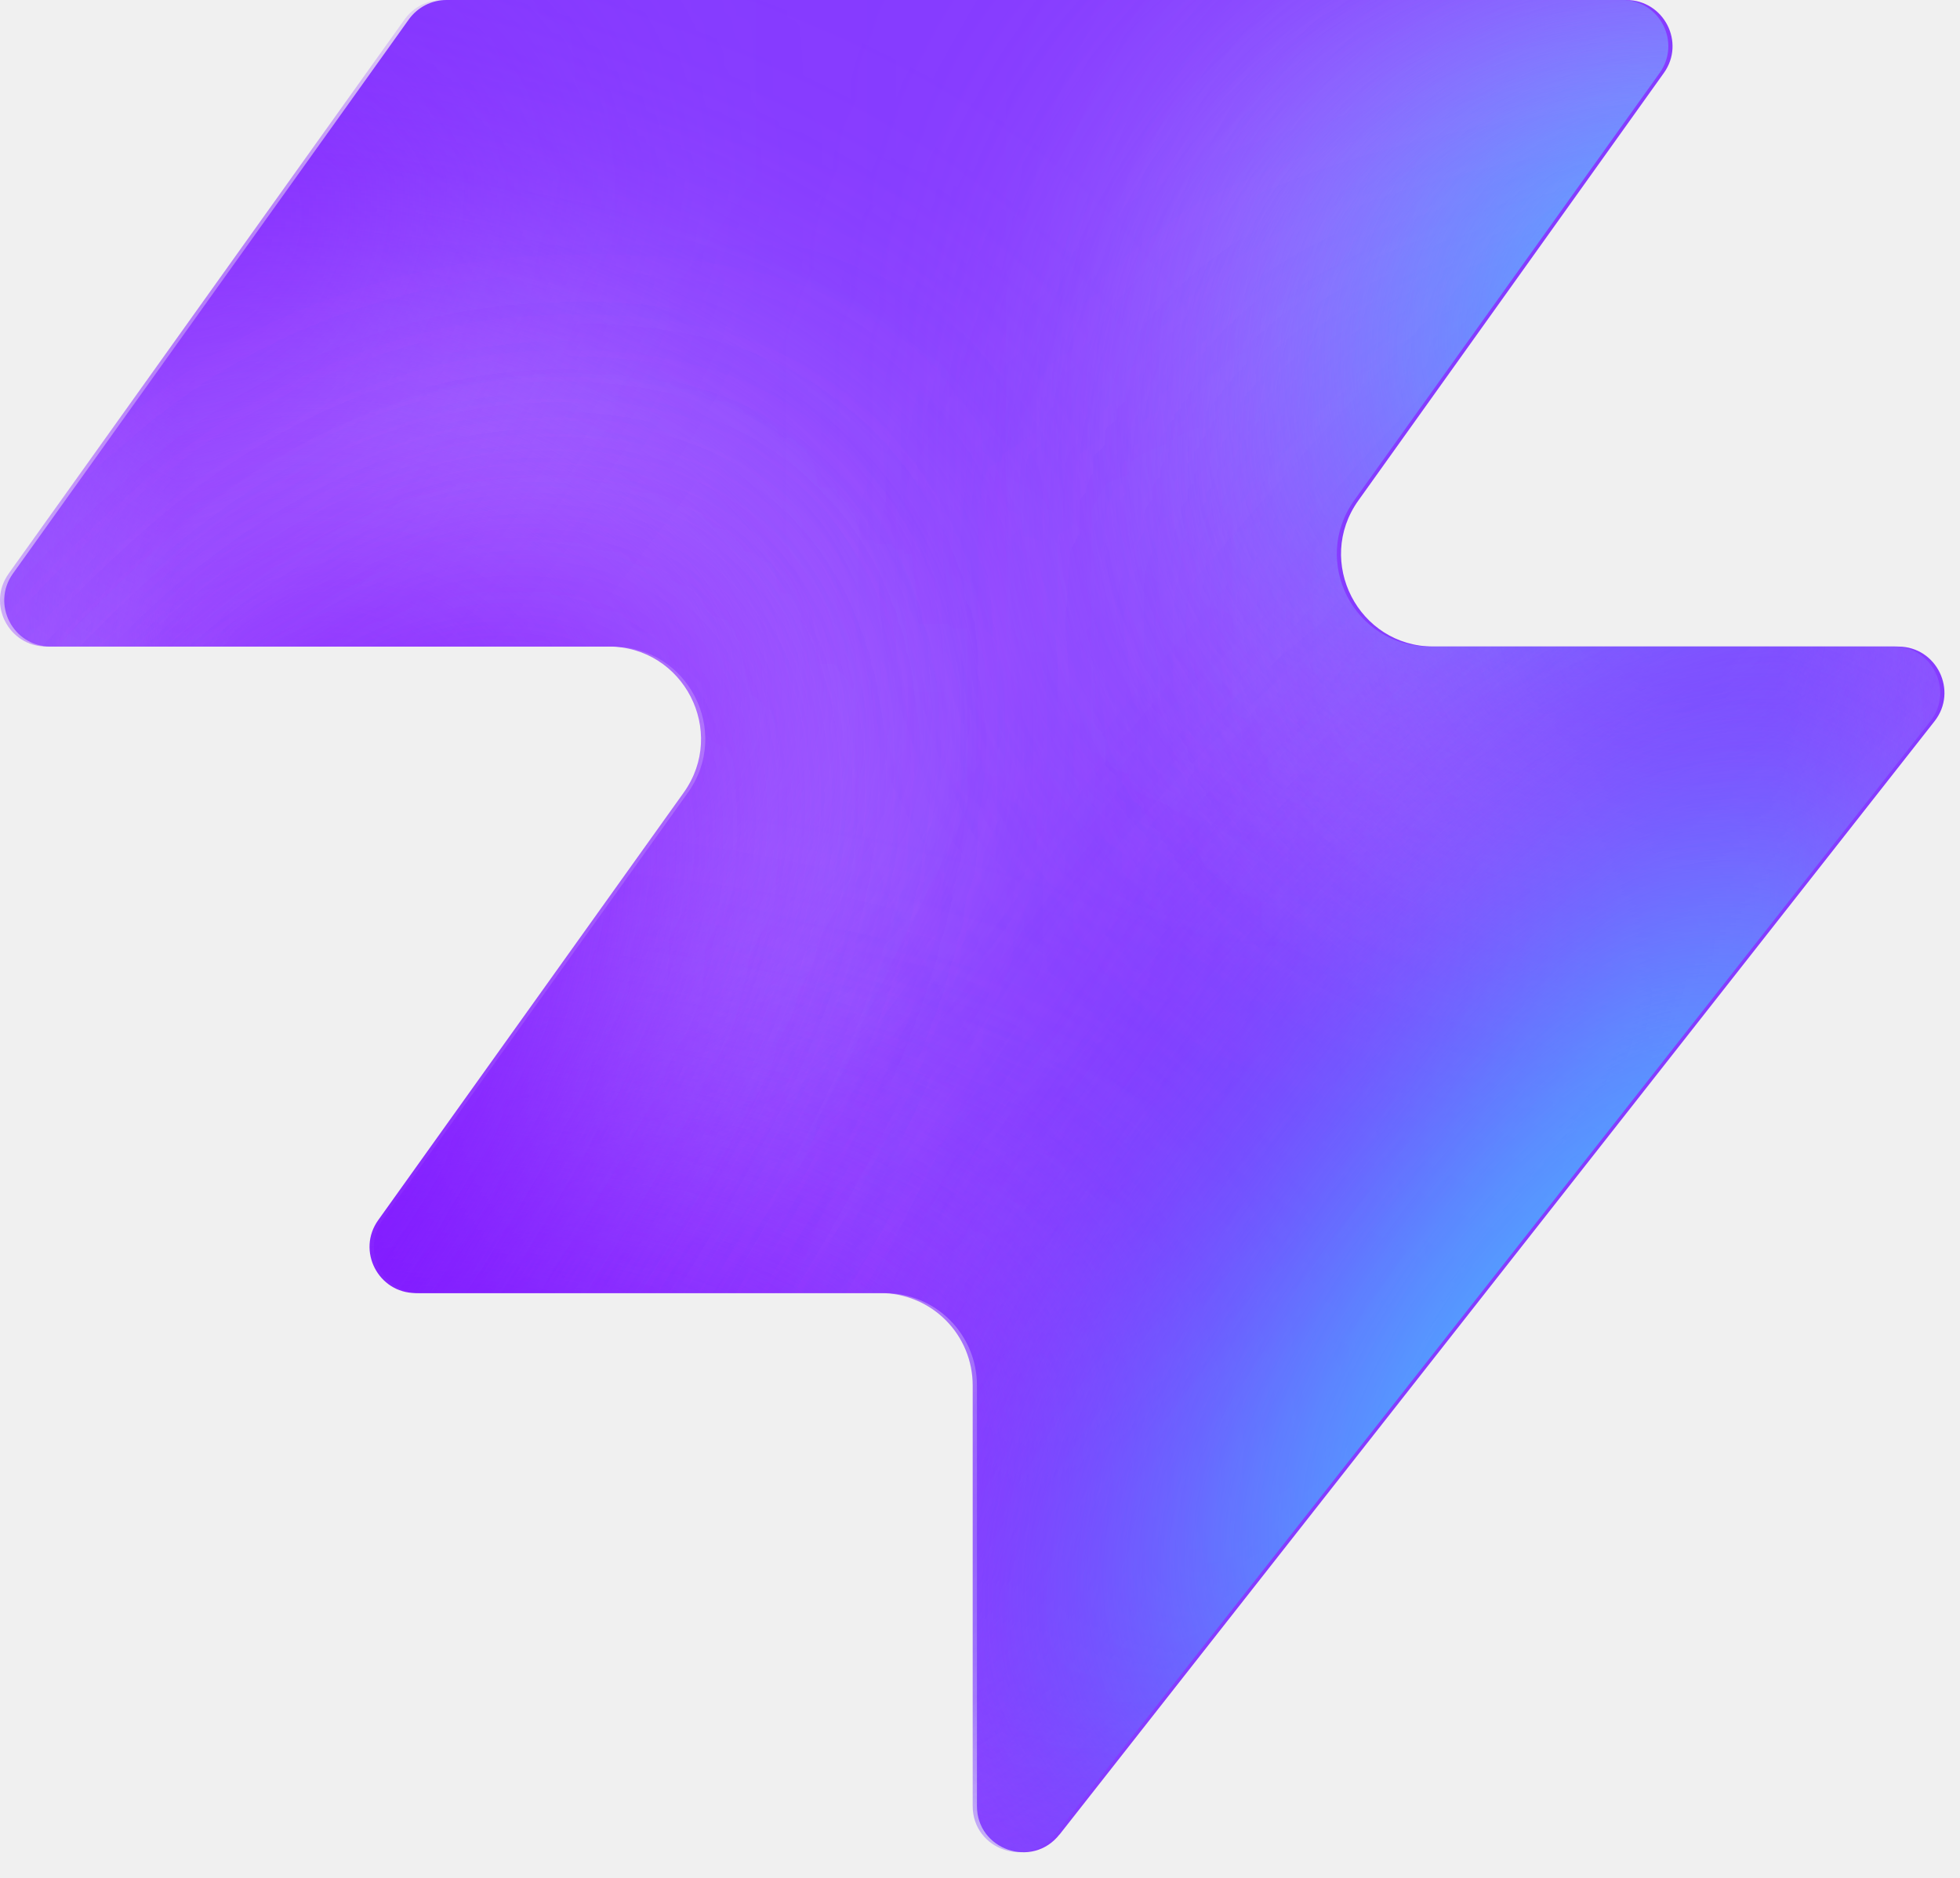
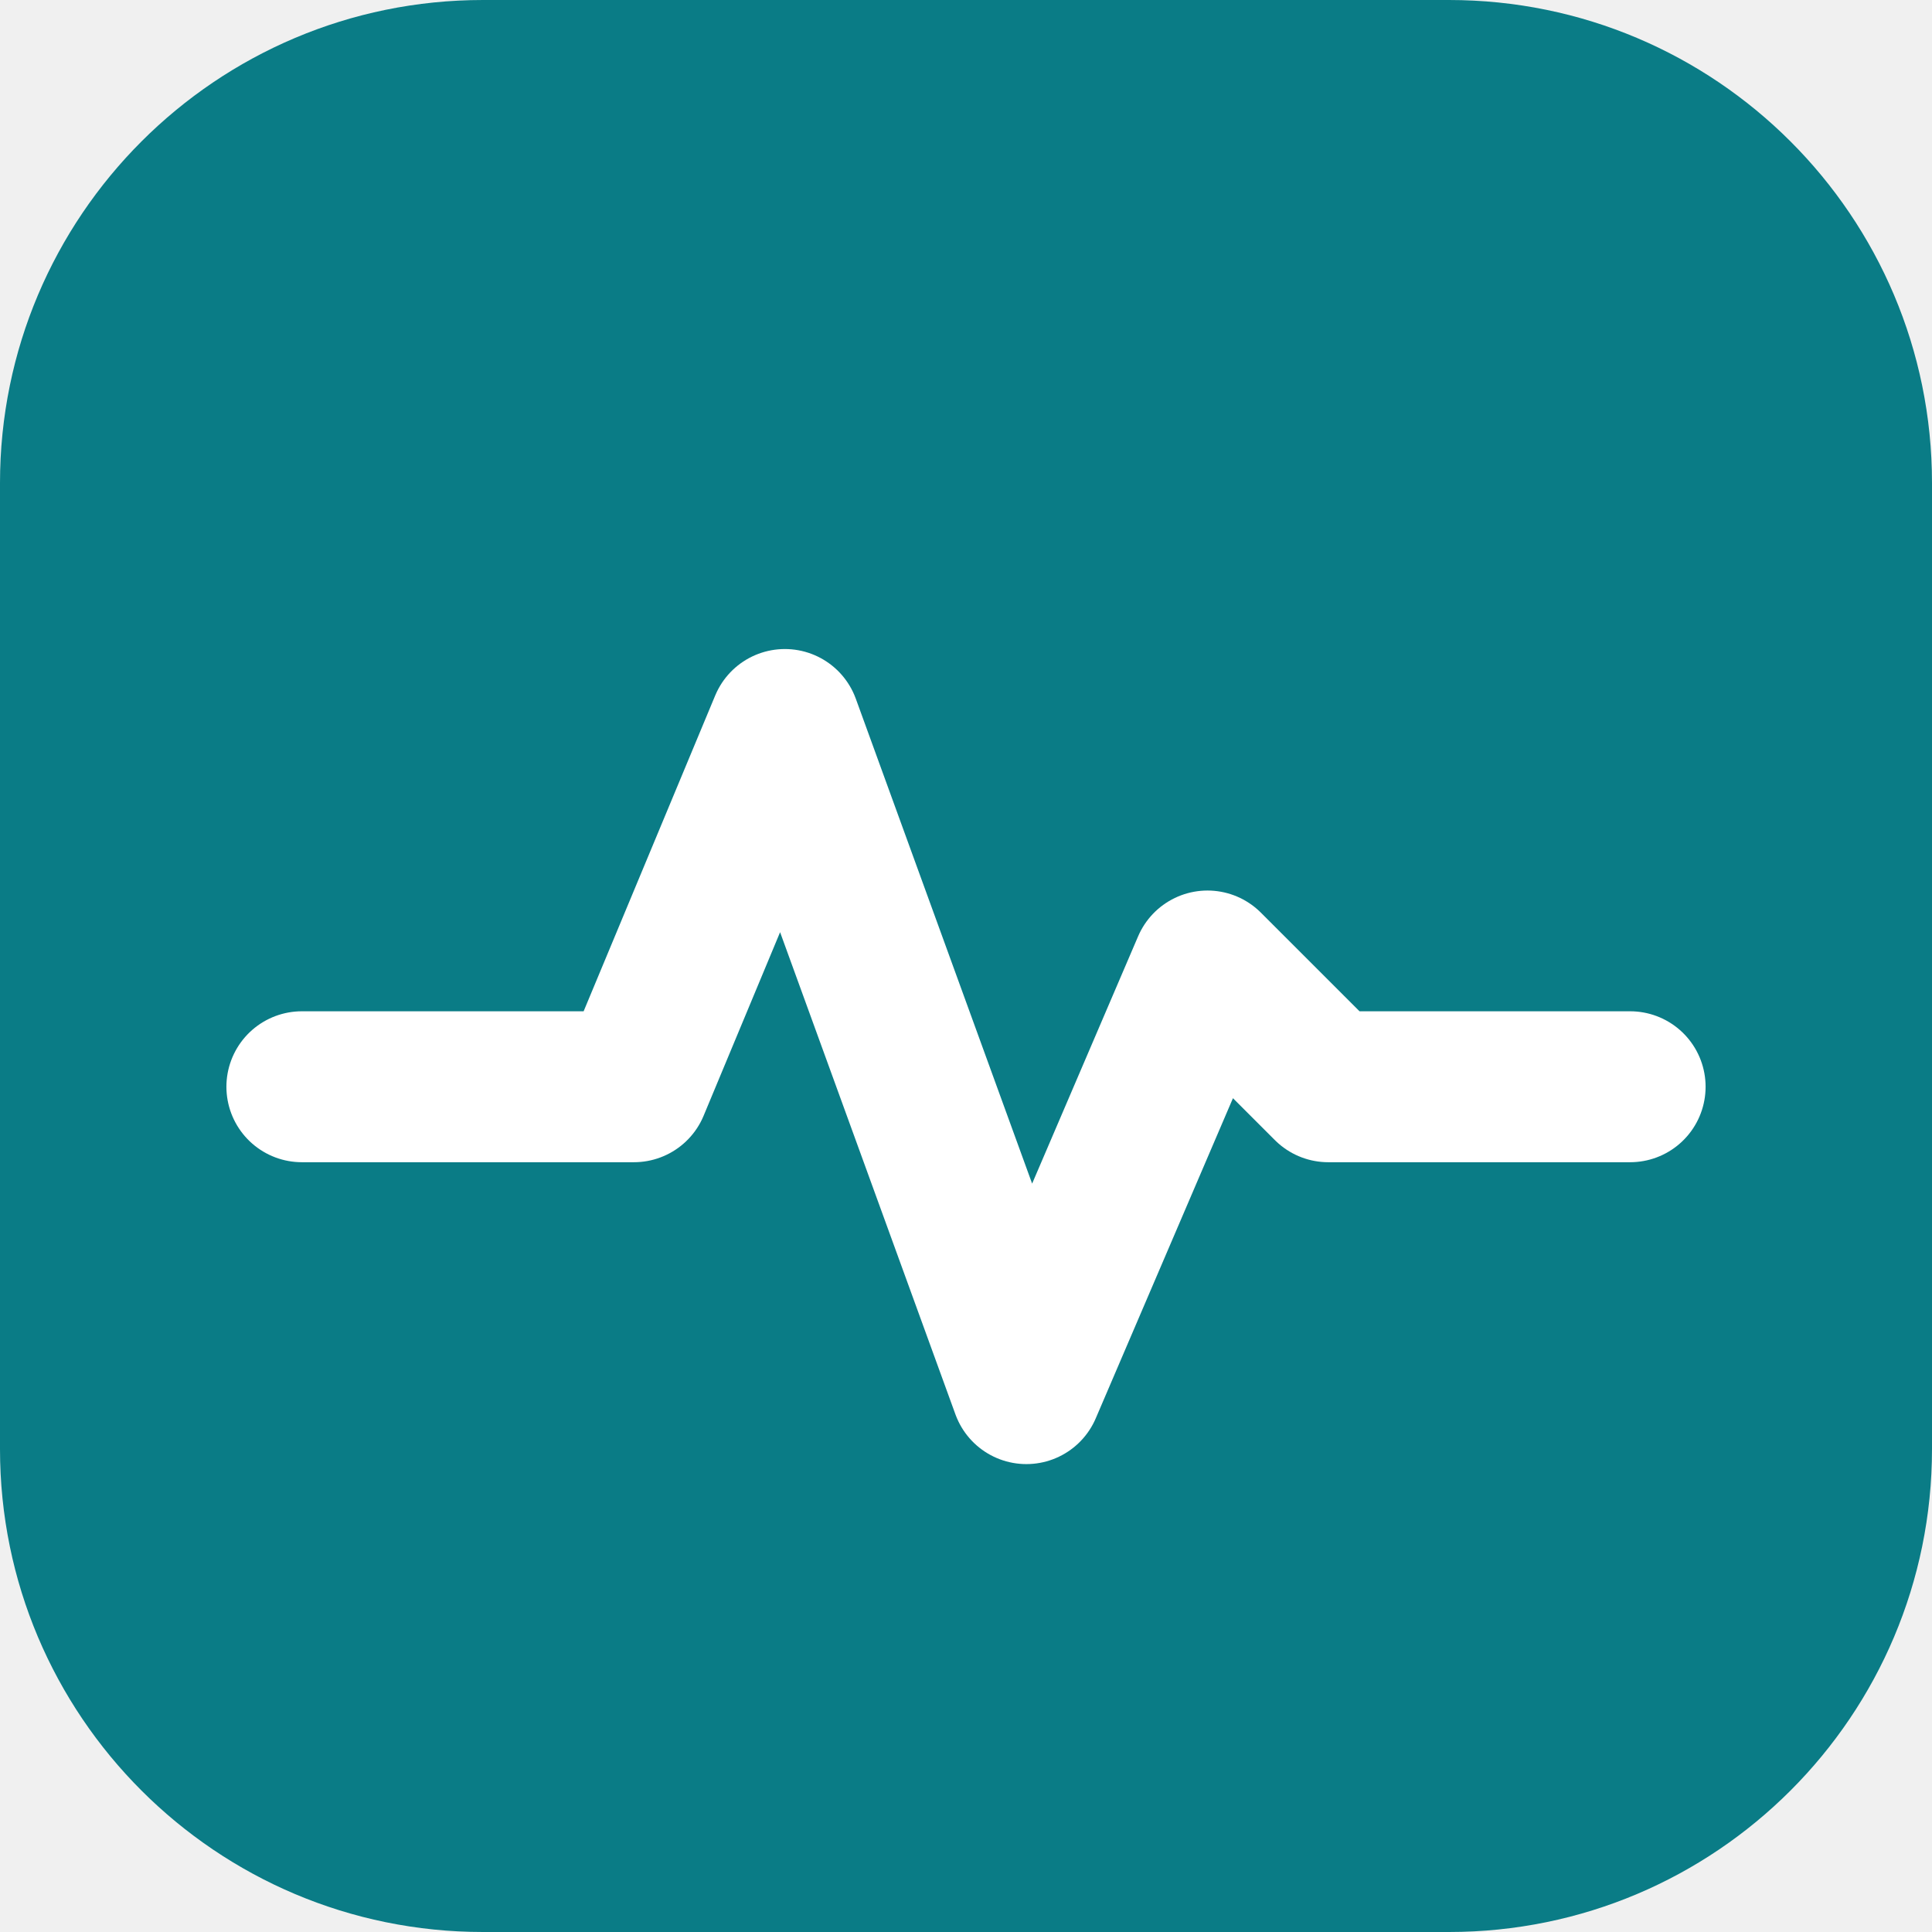
- <svg xmlns="http://www.w3.org/2000/svg" width="48" height="46" fill="none" viewBox="0 0 48 46">
-   <path fill="#863bff" d="M25.946 44.938c-.664.845-2.021.375-2.021-.698V33.937a2.26 2.26 0 0 0-2.262-2.262H10.287c-.92 0-1.456-1.04-.92-1.788l7.48-10.471c1.07-1.497 0-3.578-1.842-3.578H1.237c-.92 0-1.456-1.04-.92-1.788L10.013.474c.214-.297.556-.474.92-.474h28.894c.92 0 1.456 1.04.92 1.788l-7.48 10.471c-1.07 1.498 0 3.579 1.842 3.579h11.377c.943 0 1.473 1.088.89 1.83L25.947 44.94z" style="fill:#863bff;fill:color(display-p3 .525 .23 1);fill-opacity:1" />
-   <mask id="a" width="48" height="46" x="0" y="0" maskUnits="userSpaceOnUse" style="mask-type:alpha">
-     <path fill="#000" d="M25.842 44.938c-.664.844-2.021.375-2.021-.698V33.937a2.26 2.26 0 0 0-2.262-2.262H10.183c-.92 0-1.456-1.04-.92-1.788l7.48-10.471c1.07-1.498 0-3.579-1.842-3.579H1.133c-.92 0-1.456-1.04-.92-1.787L9.91.473c.214-.297.556-.474.92-.474h28.894c.92 0 1.456 1.04.92 1.788l-7.48 10.471c-1.07 1.498 0 3.578 1.842 3.578h11.377c.943 0 1.473 1.088.89 1.832L25.843 44.94z" style="fill:#000;fill-opacity:1" />
-   </mask>
-   <g mask="url(#a)">
-     <g filter="url(#b)">
-       <ellipse cx="5.508" cy="14.704" fill="#ede6ff" rx="5.508" ry="14.704" style="fill:#ede6ff;fill:color(display-p3 .927 .903 1);fill-opacity:1" transform="matrix(.00324 1 1 -.00324 -4.47 31.516)" />
-     </g>
-     <g filter="url(#c)">
-       <ellipse cx="10.399" cy="29.851" fill="#ede6ff" rx="10.399" ry="29.851" style="fill:#ede6ff;fill:color(display-p3 .927 .903 1);fill-opacity:1" transform="matrix(.00324 1 1 -.00324 -39.328 7.883)" />
-     </g>
-     <g filter="url(#d)">
-       <ellipse cx="5.508" cy="30.487" fill="#7e14ff" rx="5.508" ry="30.487" style="fill:#7e14ff;fill:color(display-p3 .492 .077 1);fill-opacity:1" transform="rotate(89.814 -25.913 -14.639)scale(1 -1)" />
-     </g>
-     <g filter="url(#e)">
-       <ellipse cx="5.508" cy="30.599" fill="#7e14ff" rx="5.508" ry="30.599" style="fill:#7e14ff;fill:color(display-p3 .492 .077 1);fill-opacity:1" transform="rotate(89.814 -32.644 -3.334)scale(1 -1)" />
-     </g>
-     <g filter="url(#f)">
-       <ellipse cx="5.508" cy="30.599" fill="#7e14ff" rx="5.508" ry="30.599" style="fill:#7e14ff;fill:color(display-p3 .492 .077 1);fill-opacity:1" transform="matrix(.00324 1 1 -.00324 -34.34 30.47)" />
-     </g>
-     <g filter="url(#g)">
-       <ellipse cx="14.072" cy="22.078" fill="#ede6ff" rx="14.072" ry="22.078" style="fill:#ede6ff;fill:color(display-p3 .927 .903 1);fill-opacity:1" transform="rotate(93.35 24.506 48.493)scale(-1 1)" />
-     </g>
-     <g filter="url(#h)">
-       <ellipse cx="3.47" cy="21.501" fill="#7e14ff" rx="3.47" ry="21.501" style="fill:#7e14ff;fill:color(display-p3 .492 .077 1);fill-opacity:1" transform="rotate(89.009 28.708 47.59)scale(-1 1)" />
-     </g>
-     <g filter="url(#i)">
-       <ellipse cx="3.47" cy="21.501" fill="#7e14ff" rx="3.47" ry="21.501" style="fill:#7e14ff;fill:color(display-p3 .492 .077 1);fill-opacity:1" transform="rotate(89.009 28.708 47.59)scale(-1 1)" />
-     </g>
-     <g filter="url(#j)">
-       <ellipse cx=".387" cy="8.972" fill="#7e14ff" rx="4.407" ry="29.108" style="fill:#7e14ff;fill:color(display-p3 .492 .077 1);fill-opacity:1" transform="rotate(39.51 .387 8.972)" />
-     </g>
-     <g filter="url(#k)">
-       <ellipse cx="47.523" cy="-6.092" fill="#7e14ff" rx="4.407" ry="29.108" style="fill:#7e14ff;fill:color(display-p3 .492 .077 1);fill-opacity:1" transform="rotate(37.892 47.523 -6.092)" />
-     </g>
-     <g filter="url(#l)">
-       <ellipse cx="41.412" cy="6.333" fill="#47bfff" rx="5.971" ry="9.665" style="fill:#47bfff;fill:color(display-p3 .28 .748 1);fill-opacity:1" transform="rotate(37.892 41.412 6.333)" />
-     </g>
-     <g filter="url(#m)">
-       <ellipse cx="-1.879" cy="38.332" fill="#7e14ff" rx="4.407" ry="29.108" style="fill:#7e14ff;fill:color(display-p3 .492 .077 1);fill-opacity:1" transform="rotate(37.892 -1.88 38.332)" />
-     </g>
-     <g filter="url(#n)">
-       <ellipse cx="-1.879" cy="38.332" fill="#7e14ff" rx="4.407" ry="29.108" style="fill:#7e14ff;fill:color(display-p3 .492 .077 1);fill-opacity:1" transform="rotate(37.892 -1.88 38.332)" />
-     </g>
-     <g filter="url(#o)">
-       <ellipse cx="35.651" cy="29.907" fill="#7e14ff" rx="4.407" ry="29.108" style="fill:#7e14ff;fill:color(display-p3 .492 .077 1);fill-opacity:1" transform="rotate(37.892 35.651 29.907)" />
-     </g>
-     <g filter="url(#p)">
-       <ellipse cx="38.418" cy="32.4" fill="#47bfff" rx="5.971" ry="15.297" style="fill:#47bfff;fill:color(display-p3 .28 .748 1);fill-opacity:1" transform="rotate(37.892 38.418 32.4)" />
-     </g>
-   </g>
-   <defs>
-     <filter id="b" width="60.045" height="41.654" x="-19.77" y="16.149" color-interpolation-filters="sRGB" filterUnits="userSpaceOnUse">
-       <feFlood flood-opacity="0" result="BackgroundImageFix" />
-       <feBlend in="SourceGraphic" in2="BackgroundImageFix" result="shape" />
-       <feGaussianBlur result="effect1_foregroundBlur_2002_17158" stdDeviation="7.659" />
-     </filter>
-     <filter id="c" width="90.34" height="51.437" x="-54.613" y="-7.533" color-interpolation-filters="sRGB" filterUnits="userSpaceOnUse">
-       <feFlood flood-opacity="0" result="BackgroundImageFix" />
-       <feBlend in="SourceGraphic" in2="BackgroundImageFix" result="shape" />
-       <feGaussianBlur result="effect1_foregroundBlur_2002_17158" stdDeviation="7.659" />
-     </filter>
-     <filter id="d" width="79.355" height="29.4" x="-49.64" y="2.03" color-interpolation-filters="sRGB" filterUnits="userSpaceOnUse">
-       <feFlood flood-opacity="0" result="BackgroundImageFix" />
-       <feBlend in="SourceGraphic" in2="BackgroundImageFix" result="shape" />
-       <feGaussianBlur result="effect1_foregroundBlur_2002_17158" stdDeviation="4.596" />
-     </filter>
-     <filter id="e" width="79.579" height="29.4" x="-45.045" y="20.029" color-interpolation-filters="sRGB" filterUnits="userSpaceOnUse">
-       <feFlood flood-opacity="0" result="BackgroundImageFix" />
-       <feBlend in="SourceGraphic" in2="BackgroundImageFix" result="shape" />
-       <feGaussianBlur result="effect1_foregroundBlur_2002_17158" stdDeviation="4.596" />
-     </filter>
-     <filter id="f" width="79.579" height="29.4" x="-43.513" y="21.178" color-interpolation-filters="sRGB" filterUnits="userSpaceOnUse">
-       <feFlood flood-opacity="0" result="BackgroundImageFix" />
-       <feBlend in="SourceGraphic" in2="BackgroundImageFix" result="shape" />
-       <feGaussianBlur result="effect1_foregroundBlur_2002_17158" stdDeviation="4.596" />
-     </filter>
-     <filter id="g" width="74.749" height="58.852" x="15.756" y="-17.901" color-interpolation-filters="sRGB" filterUnits="userSpaceOnUse">
-       <feFlood flood-opacity="0" result="BackgroundImageFix" />
-       <feBlend in="SourceGraphic" in2="BackgroundImageFix" result="shape" />
-       <feGaussianBlur result="effect1_foregroundBlur_2002_17158" stdDeviation="7.659" />
-     </filter>
-     <filter id="h" width="61.377" height="25.362" x="23.548" y="2.284" color-interpolation-filters="sRGB" filterUnits="userSpaceOnUse">
-       <feFlood flood-opacity="0" result="BackgroundImageFix" />
-       <feBlend in="SourceGraphic" in2="BackgroundImageFix" result="shape" />
-       <feGaussianBlur result="effect1_foregroundBlur_2002_17158" stdDeviation="4.596" />
-     </filter>
-     <filter id="i" width="61.377" height="25.362" x="23.548" y="2.284" color-interpolation-filters="sRGB" filterUnits="userSpaceOnUse">
-       <feFlood flood-opacity="0" result="BackgroundImageFix" />
-       <feBlend in="SourceGraphic" in2="BackgroundImageFix" result="shape" />
-       <feGaussianBlur result="effect1_foregroundBlur_2002_17158" stdDeviation="4.596" />
-     </filter>
-     <filter id="j" width="56.045" height="63.649" x="-27.636" y="-22.853" color-interpolation-filters="sRGB" filterUnits="userSpaceOnUse">
-       <feFlood flood-opacity="0" result="BackgroundImageFix" />
-       <feBlend in="SourceGraphic" in2="BackgroundImageFix" result="shape" />
-       <feGaussianBlur result="effect1_foregroundBlur_2002_17158" stdDeviation="4.596" />
-     </filter>
-     <filter id="k" width="54.814" height="64.646" x="20.116" y="-38.415" color-interpolation-filters="sRGB" filterUnits="userSpaceOnUse">
-       <feFlood flood-opacity="0" result="BackgroundImageFix" />
-       <feBlend in="SourceGraphic" in2="BackgroundImageFix" result="shape" />
-       <feGaussianBlur result="effect1_foregroundBlur_2002_17158" stdDeviation="4.596" />
-     </filter>
-     <filter id="l" width="33.541" height="35.313" x="24.641" y="-11.323" color-interpolation-filters="sRGB" filterUnits="userSpaceOnUse">
-       <feFlood flood-opacity="0" result="BackgroundImageFix" />
-       <feBlend in="SourceGraphic" in2="BackgroundImageFix" result="shape" />
-       <feGaussianBlur result="effect1_foregroundBlur_2002_17158" stdDeviation="4.596" />
-     </filter>
-     <filter id="m" width="54.814" height="64.646" x="-29.286" y="6.009" color-interpolation-filters="sRGB" filterUnits="userSpaceOnUse">
-       <feFlood flood-opacity="0" result="BackgroundImageFix" />
-       <feBlend in="SourceGraphic" in2="BackgroundImageFix" result="shape" />
-       <feGaussianBlur result="effect1_foregroundBlur_2002_17158" stdDeviation="4.596" />
-     </filter>
-     <filter id="n" width="54.814" height="64.646" x="-29.286" y="6.009" color-interpolation-filters="sRGB" filterUnits="userSpaceOnUse">
-       <feFlood flood-opacity="0" result="BackgroundImageFix" />
-       <feBlend in="SourceGraphic" in2="BackgroundImageFix" result="shape" />
-       <feGaussianBlur result="effect1_foregroundBlur_2002_17158" stdDeviation="4.596" />
-     </filter>
-     <filter id="o" width="54.814" height="64.646" x="8.244" y="-2.416" color-interpolation-filters="sRGB" filterUnits="userSpaceOnUse">
-       <feFlood flood-opacity="0" result="BackgroundImageFix" />
-       <feBlend in="SourceGraphic" in2="BackgroundImageFix" result="shape" />
-       <feGaussianBlur result="effect1_foregroundBlur_2002_17158" stdDeviation="4.596" />
-     </filter>
-     <filter id="p" width="39.409" height="43.623" x="18.713" y="10.588" color-interpolation-filters="sRGB" filterUnits="userSpaceOnUse">
-       <feFlood flood-opacity="0" result="BackgroundImageFix" />
-       <feBlend in="SourceGraphic" in2="BackgroundImageFix" result="shape" />
-       <feGaussianBlur result="effect1_foregroundBlur_2002_17158" stdDeviation="4.596" />
-     </filter>
-   </defs>
+ <svg xmlns="http://www.w3.org/2000/svg" viewBox="0 0 64 64">
+   <rect width="64" height="64" rx="16" fill="#0A7C86" />
+   <path d="M10 36h11l5-12 8 22 6-14 4 4h10" fill="none" stroke="#fff" stroke-width="5" stroke-linecap="round" stroke-linejoin="round" />
</svg>
